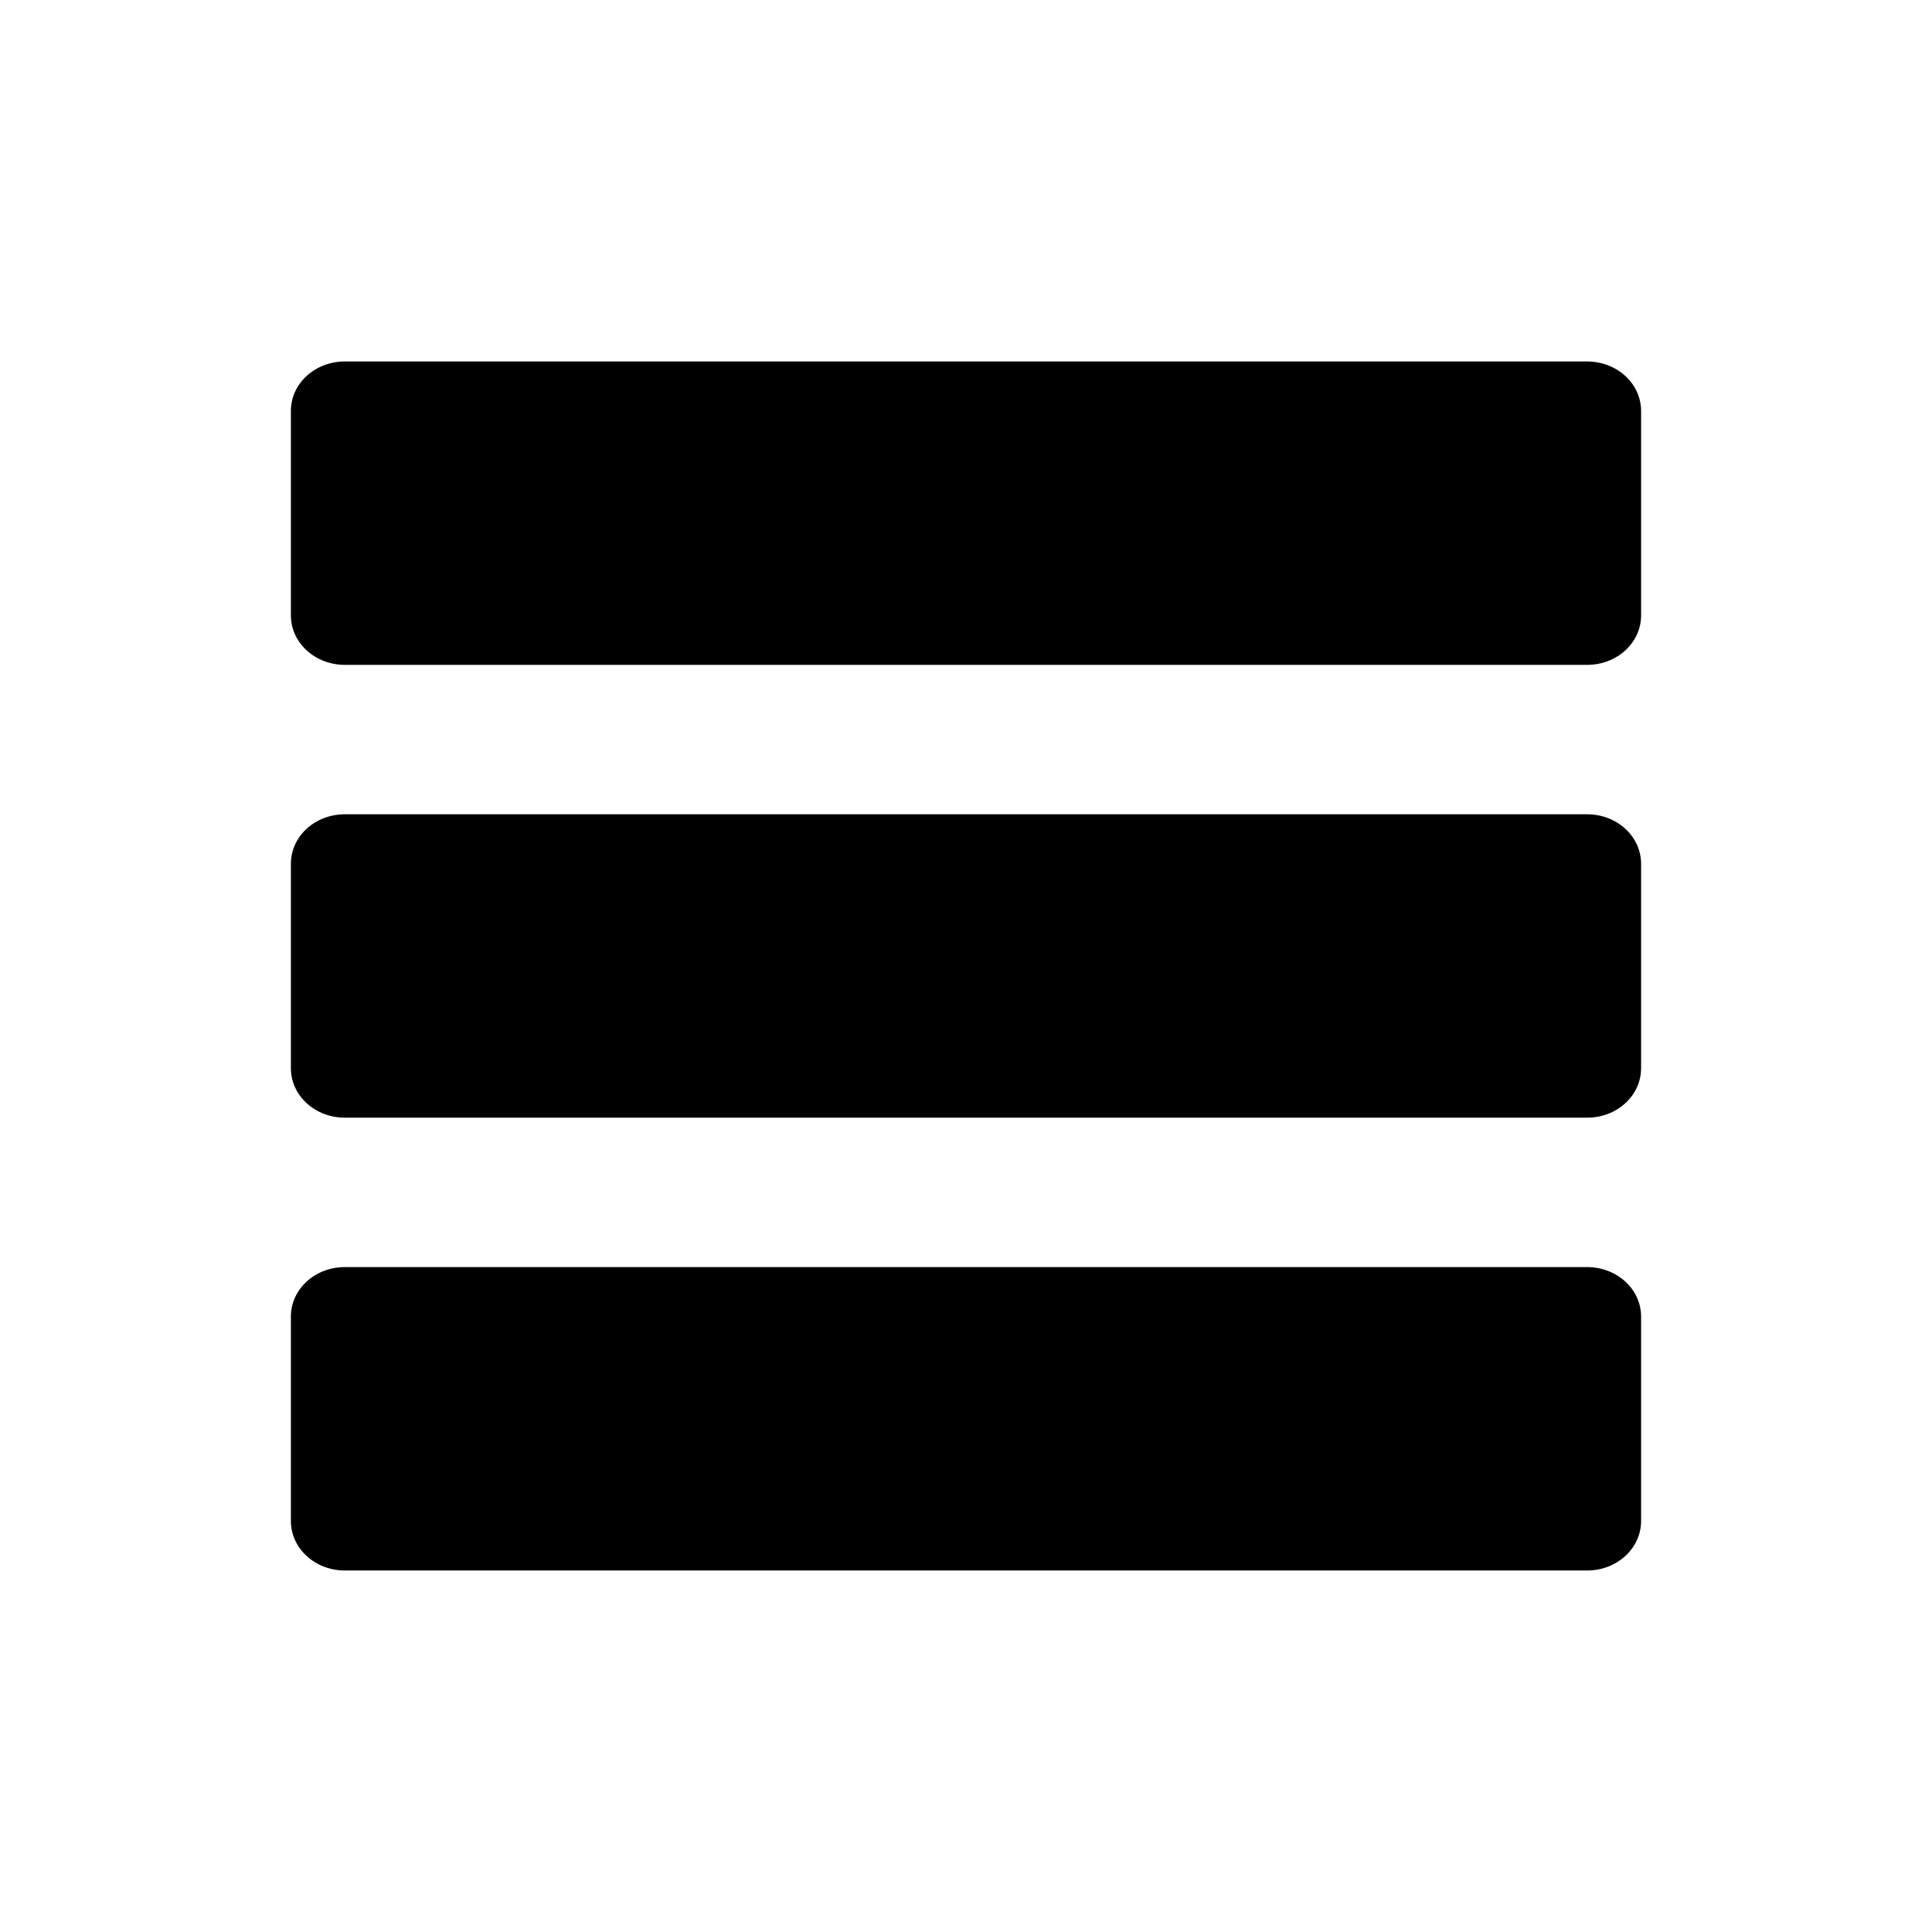
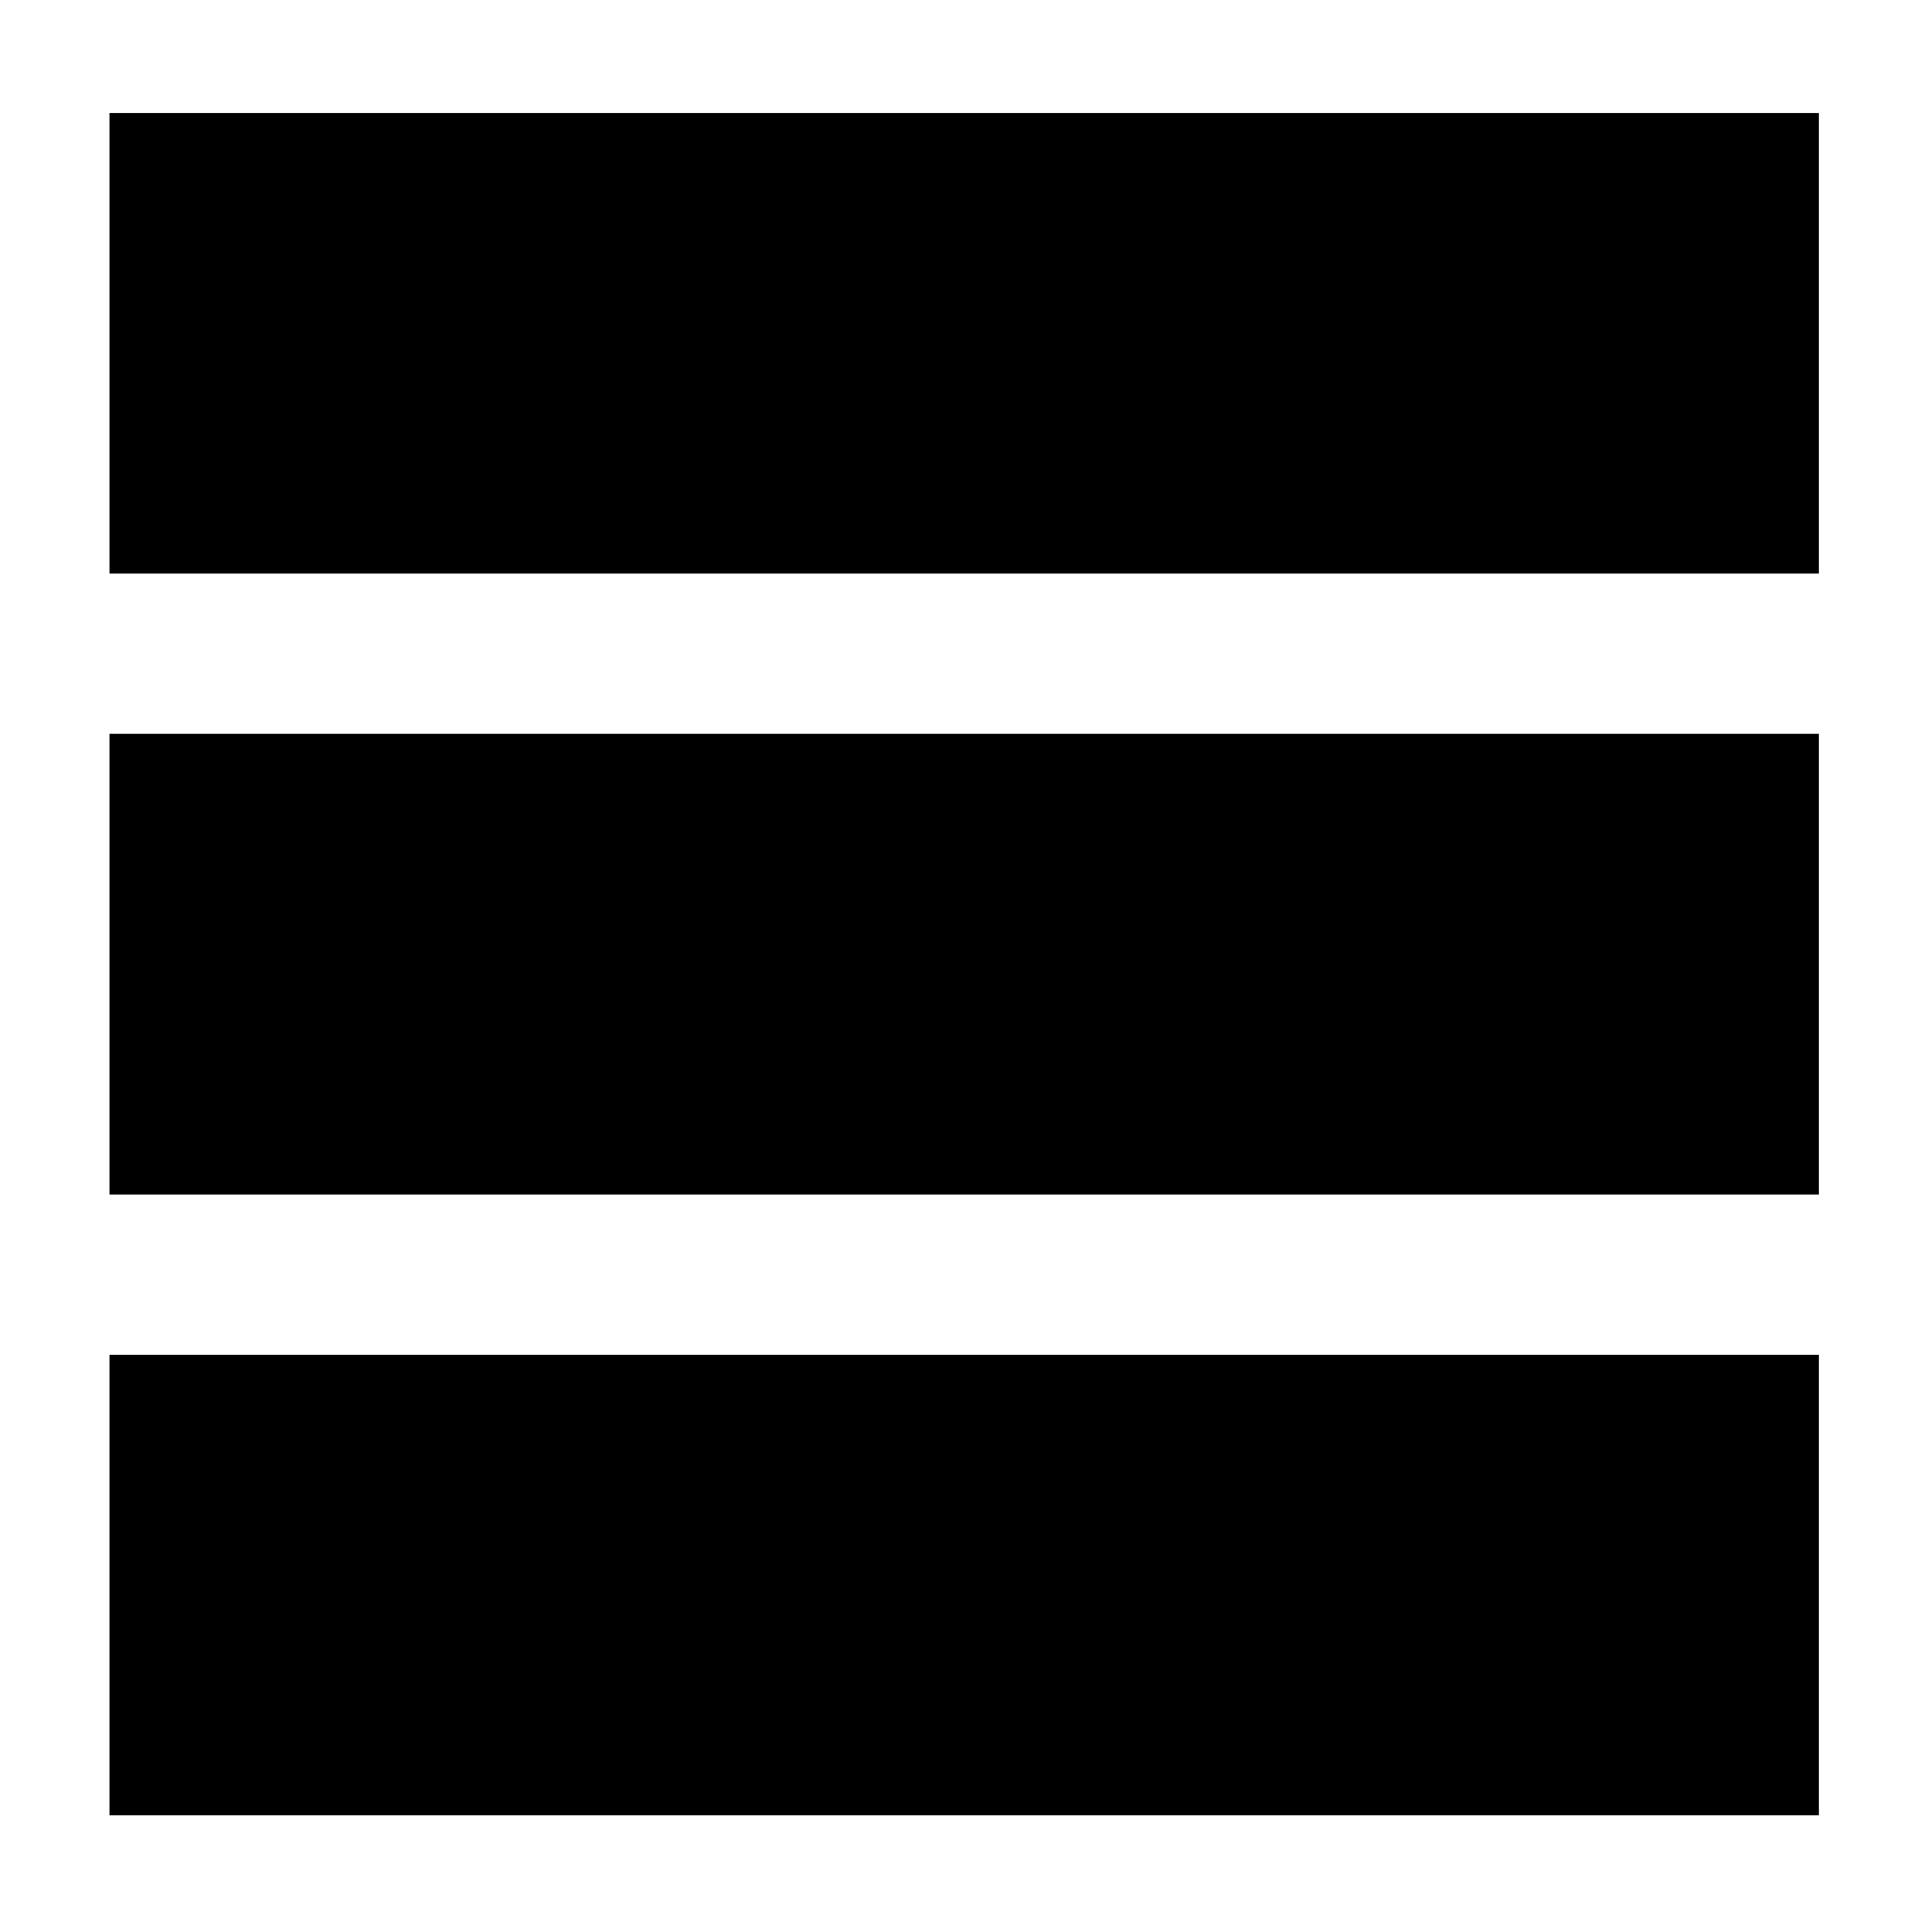
<svg xmlns="http://www.w3.org/2000/svg" version="1.1" id="svg1" width="16" height="16" viewBox="0 0 16 16">
+   <defs id="defs64" />
  <g transform="matrix(0.727273,0,0,0.666667,-840.7273,-548.9081)" id="distribute-remove-overlaps">
    <path id="rect19455" d="m 1156,823.362 h 22 v 24 h -22 z" style="opacity:0;fill:none" />
-     <path id="rect19457" d="m 1159.927,827.852 c -0.341,0 -0.615,0.274 -0.615,0.615 v 2.539 c 0,0.341 0.275,0.615 0.615,0.615 h 14.145 c 0.341,0 0.615,-0.274 0.615,-0.615 v -2.539 c 0,-0.341 -0.275,-0.615 -0.615,-0.615 z m 0,5.625 c -0.341,0 -0.615,0.274 -0.615,0.615 v 2.539 c 0,0.341 0.275,0.615 0.615,0.615 h 14.145 c 0.341,0 0.615,-0.274 0.615,-0.615 v -2.539 c 0,-0.341 -0.275,-0.615 -0.615,-0.615 z m 0,5.625 c -0.341,0 -0.615,0.274 -0.615,0.615 v 2.539 c 0,0.341 0.275,0.615 0.615,0.615 h 14.145 c 0.341,0 0.615,-0.275 0.615,-0.615 v -2.539 c 0,-0.341 -0.275,-0.615 -0.615,-0.615 z" style="opacity:1" />
+     <rect y="824.765" x="1157.246" height="5.722" width="19.466" id="rect49" style="fill:#000000;stroke-width:1.402" />
+     <rect style="fill:#000000;stroke-width:1.402" id="rect51" width="19.466" height="5.722" x="1157.246" y="840.191" />
+     <rect y="832.478" x="1157.246" height="5.722" width="19.466" id="rect53" style="fill:#000000;stroke-width:1.402" />
  </g>
</svg>
